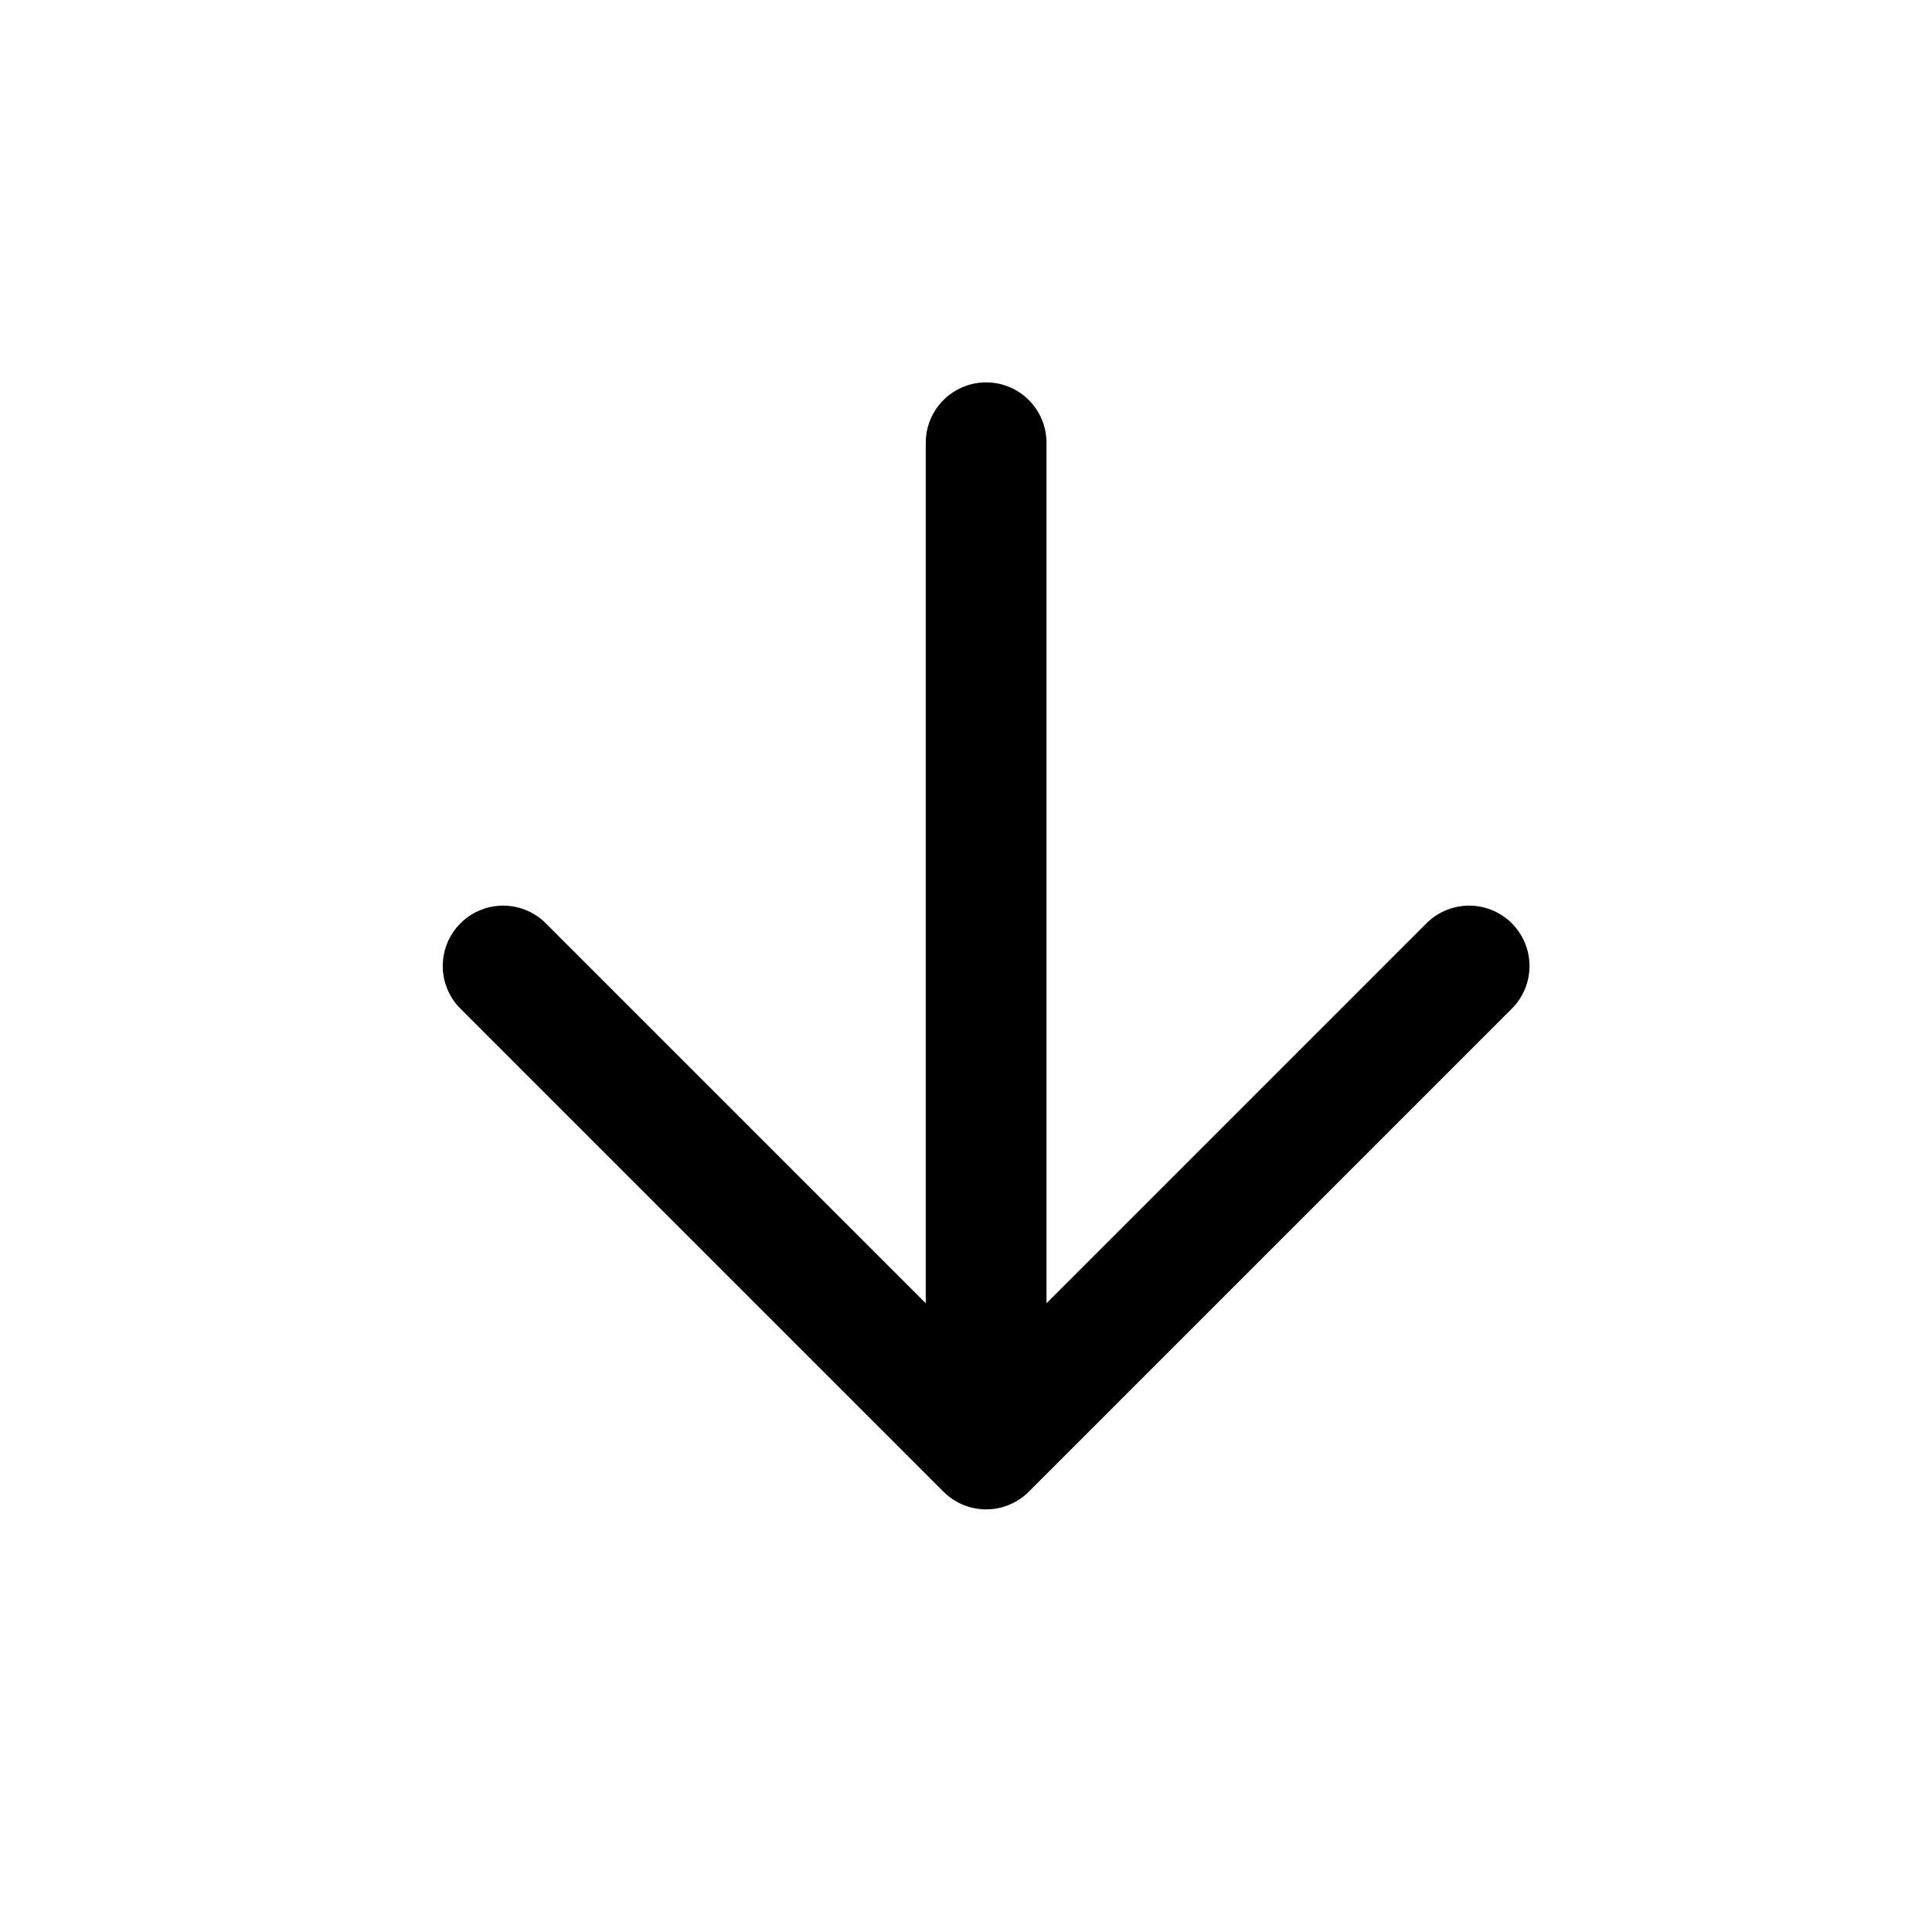
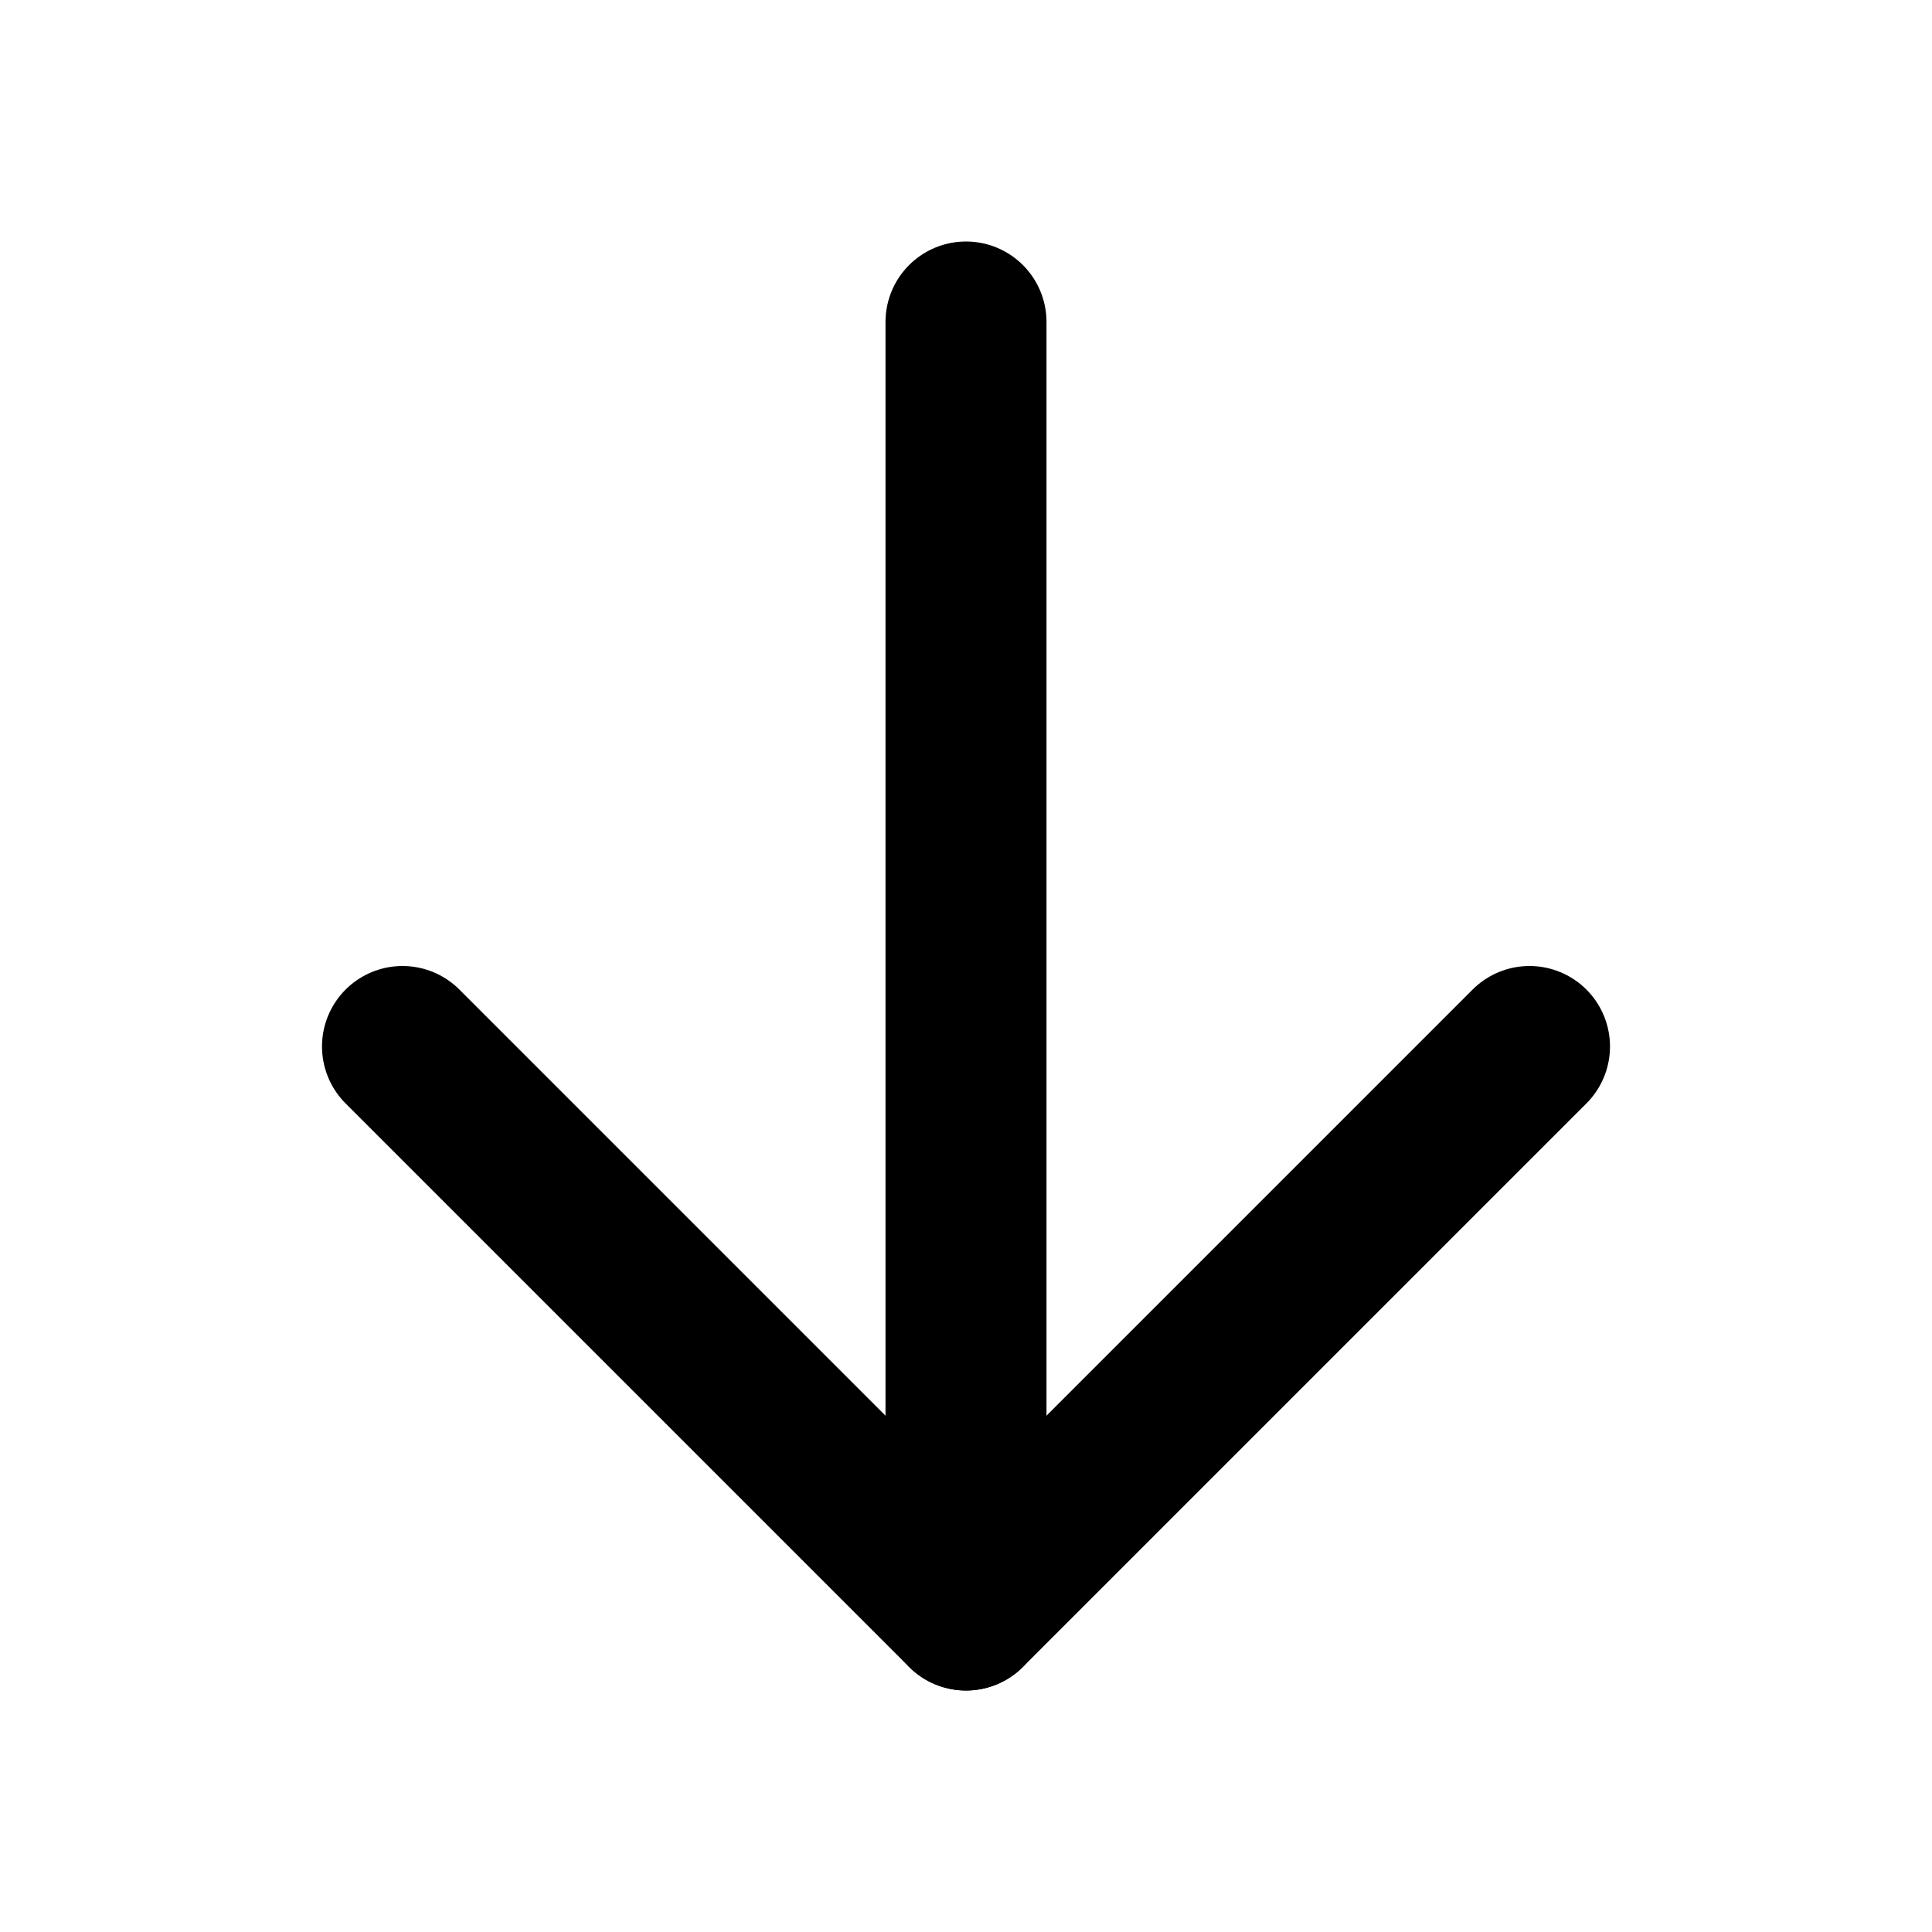
- <svg xmlns="http://www.w3.org/2000/svg" width="16px" height="16px" stroke-width="1.5" viewBox="0 0 24 24" fill="none" color="currentColor">
-   <path d="M12.25 5.5V18m0 0l-6-6m6 6l6-6" stroke="currentColor" stroke-width="1.5" stroke-linecap="round" stroke-linejoin="round" />
+ <svg xmlns="http://www.w3.org/2000/svg" width="36" height="36" viewBox="0 0 24 24" fill="none" stroke="currentColor" stroke-width="2" stroke-linecap="round" stroke-linejoin="round" class="ai ai-ArrowDown">
+   <path d="M12 20V4" />
+   <path d="M5 13l7 7 7-7" />
</svg>
